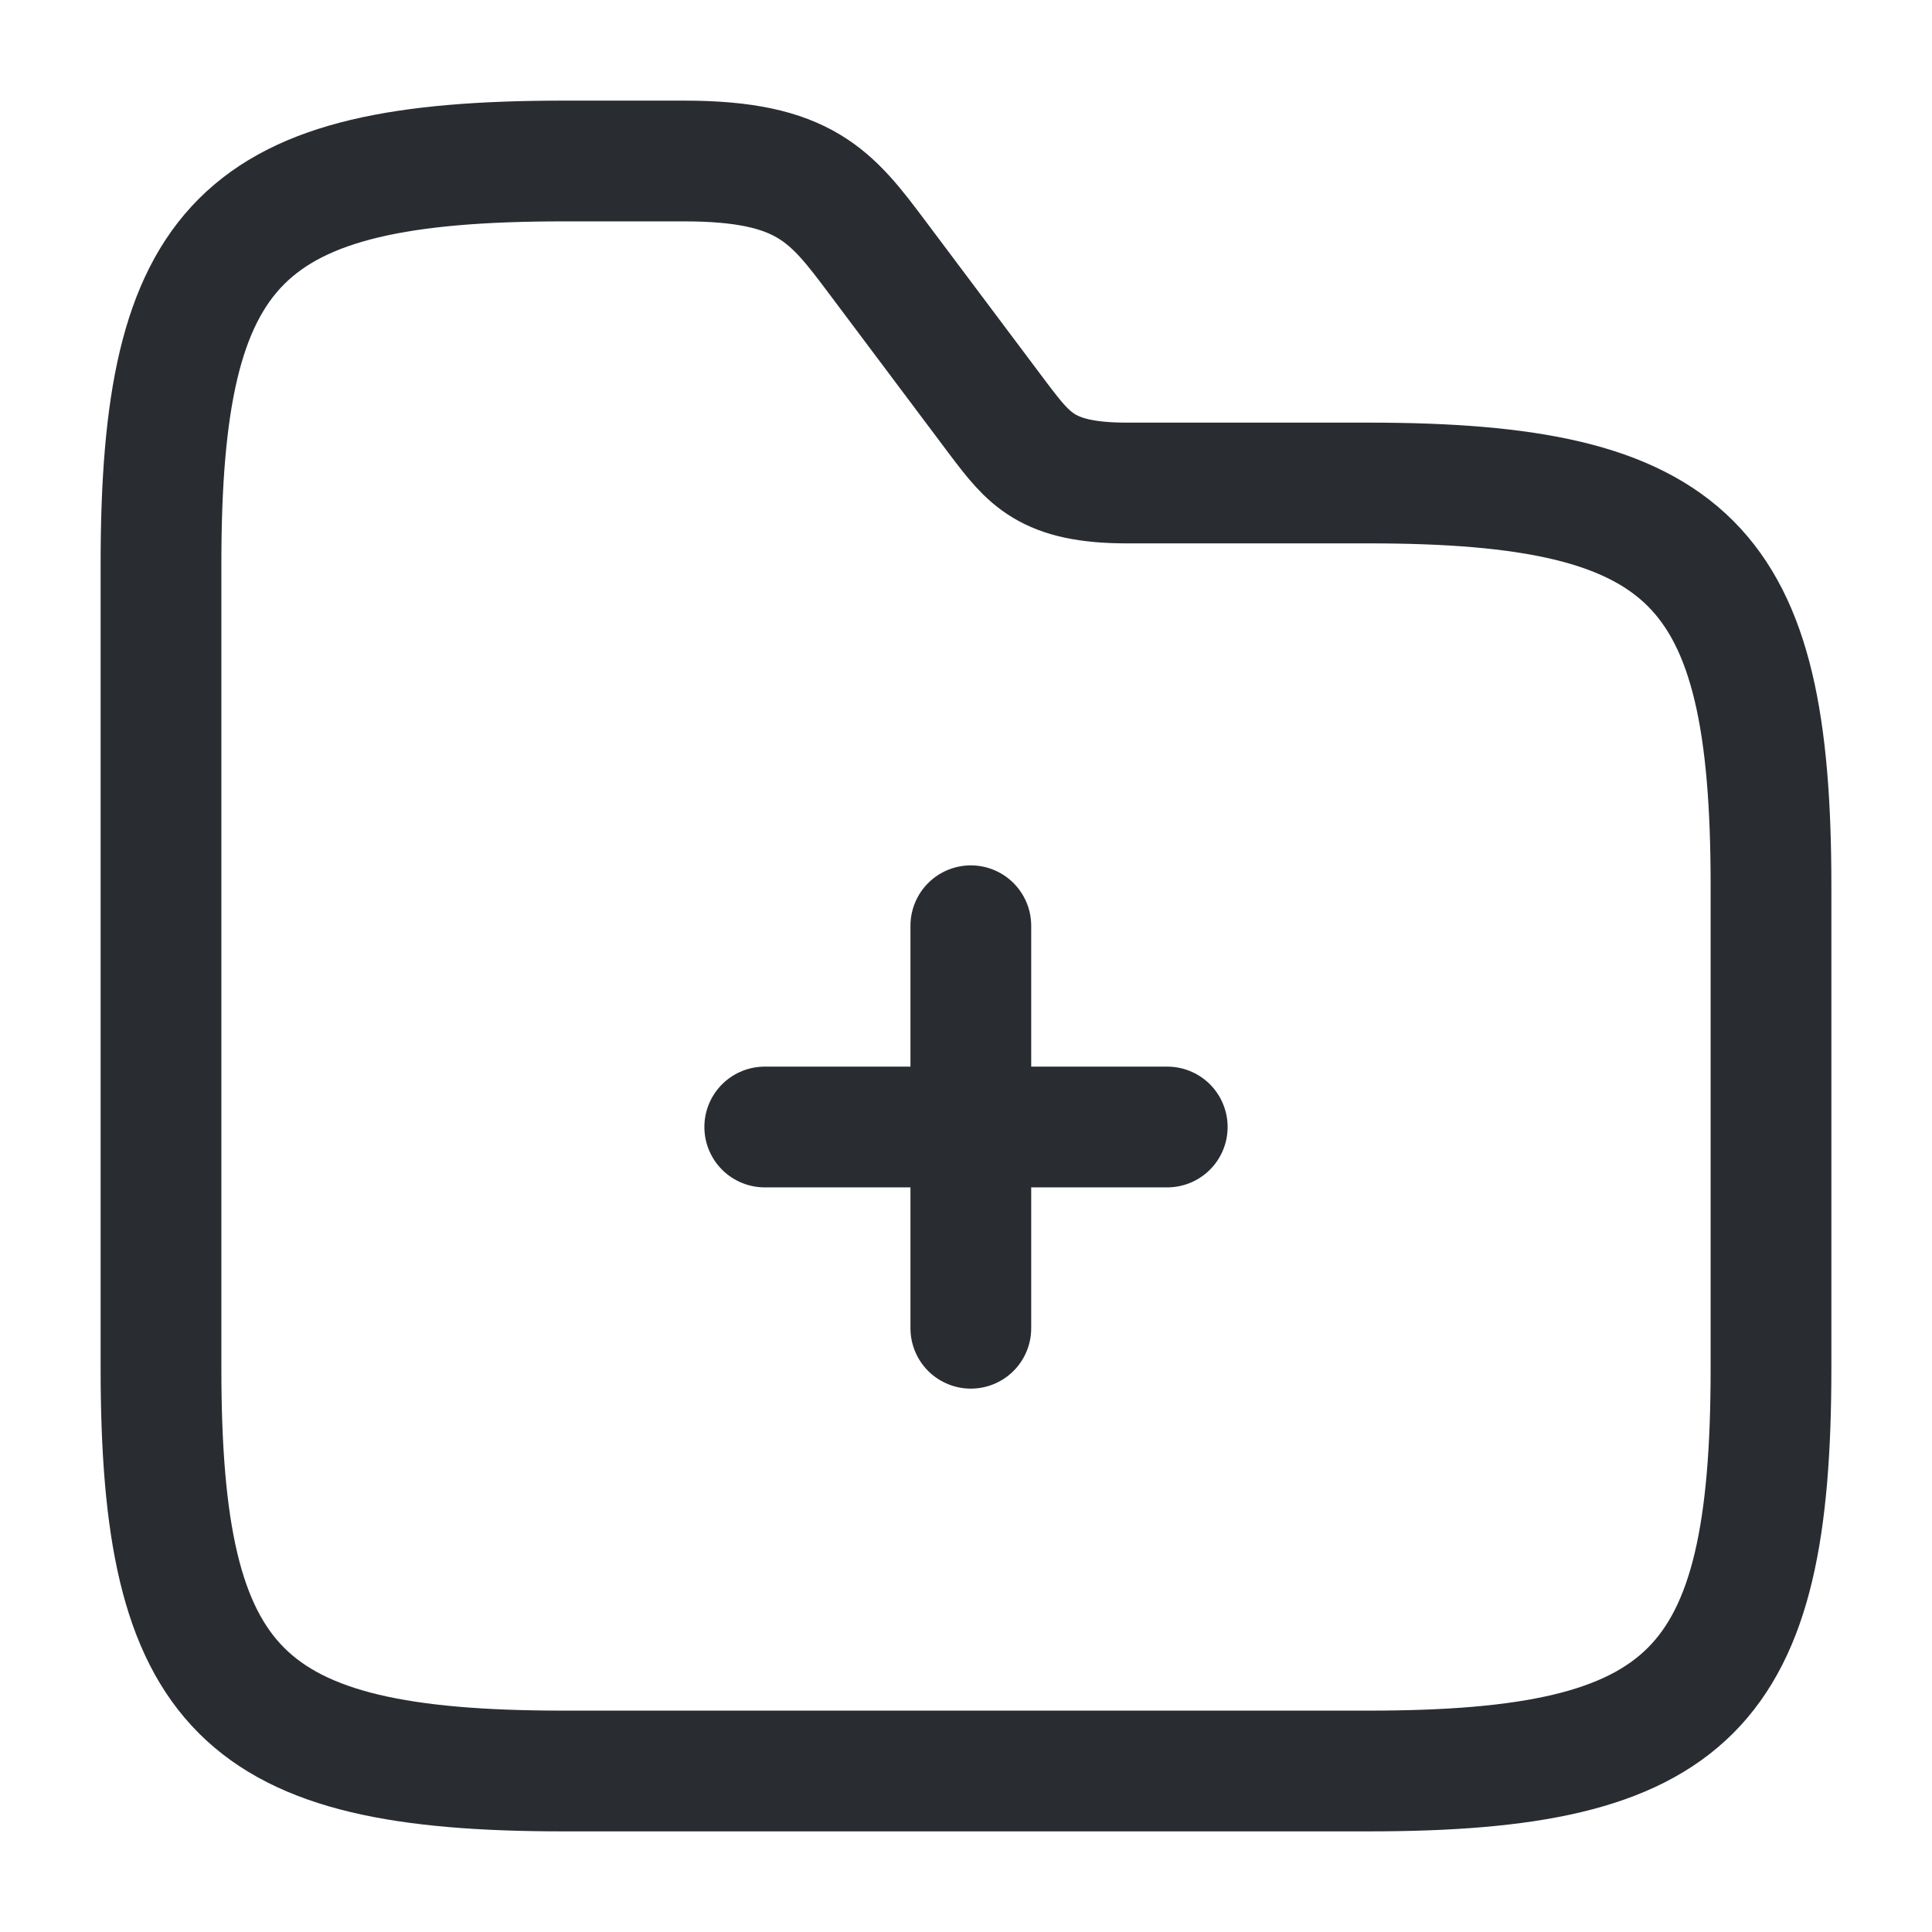
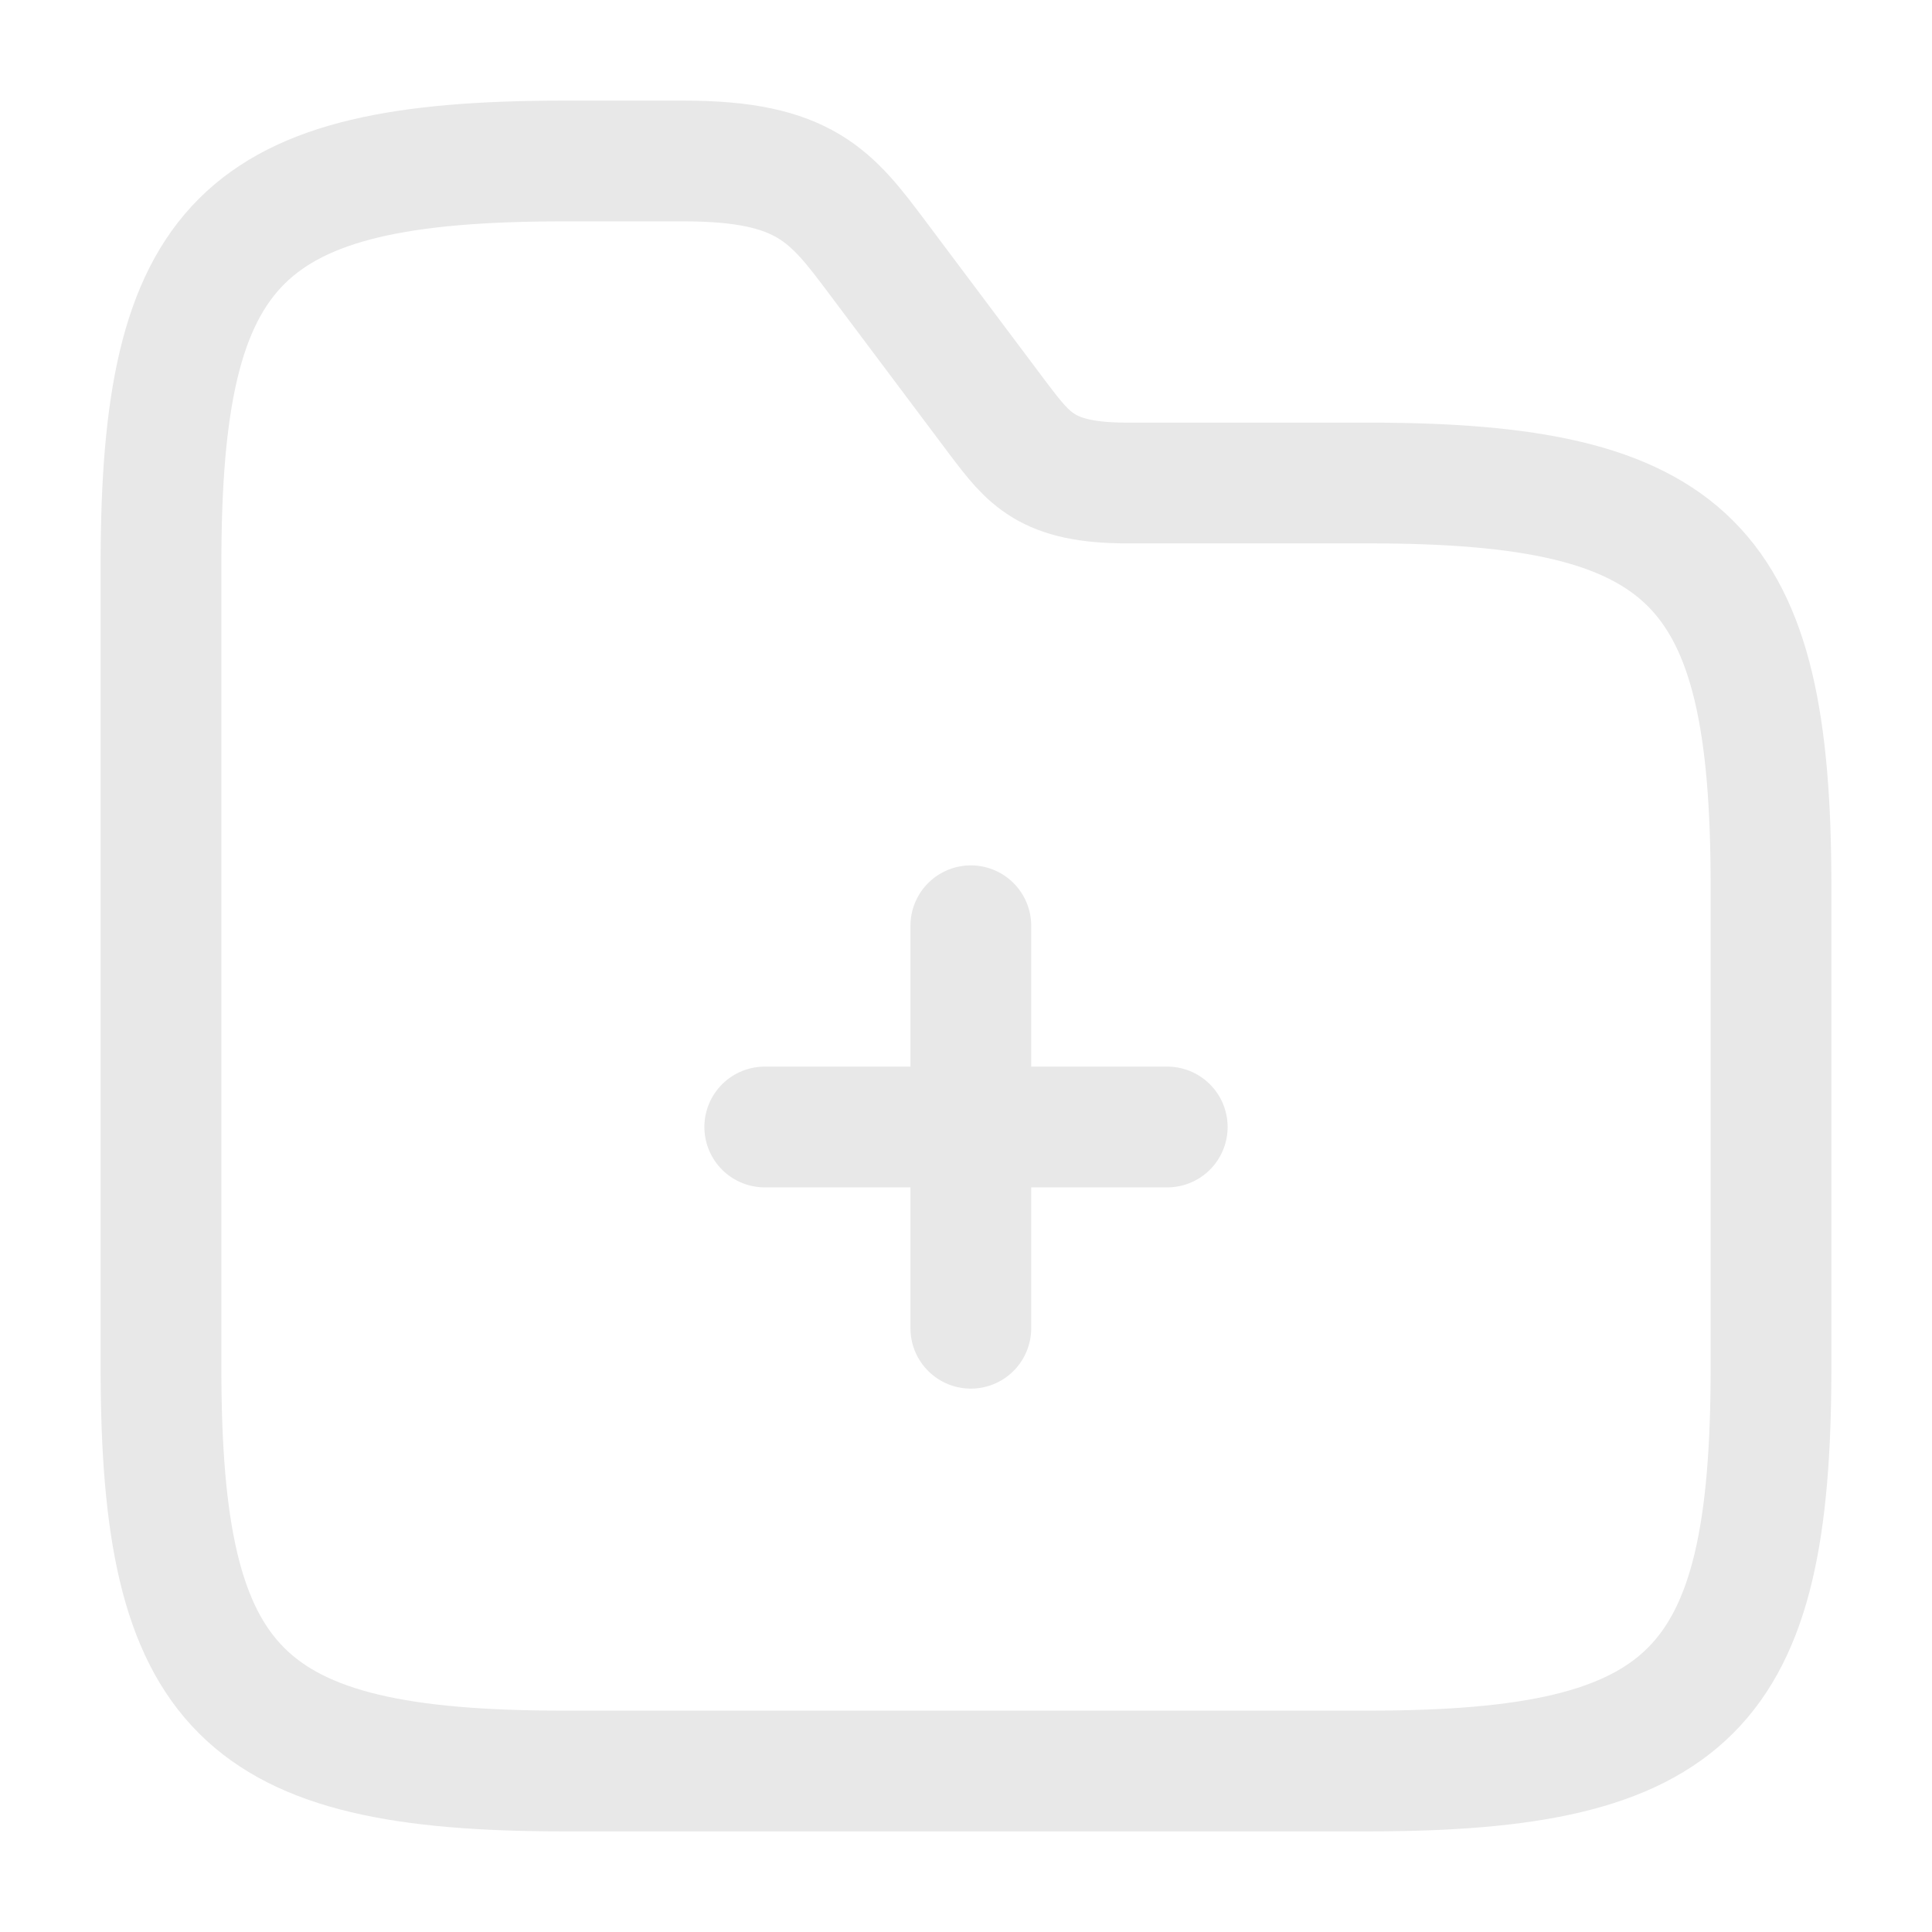
<svg xmlns="http://www.w3.org/2000/svg" width="24" height="24" viewBox="0 0 24 24" fill="none">
-   <path d="M12.06 16.5V11.5" stroke="#292D32" stroke-width="1.5" stroke-miterlimit="10" stroke-linecap="round" stroke-linejoin="round" />
-   <path d="M14.5 14H9.5" stroke="#292D32" stroke-width="1.5" stroke-miterlimit="10" stroke-linecap="round" stroke-linejoin="round" />
-   <path d="M22 11V17C22 21 21 22 17 22H7C3 22 2 21 2 17V7C2 3 3 2 7 2H8.5C10 2 10.33 2.44 10.9 3.2L12.4 5.2C12.78 5.7 13 6 14 6H17C21 6 22 7 22 11Z" stroke="#292D32" stroke-width="1.5" stroke-miterlimit="10" />
+   <path d="M12.06 16.5V11.5" stroke="#e8e8e8" stroke-width="1.5" stroke-miterlimit="10" stroke-linecap="round" stroke-linejoin="round" />
+   <path d="M14.5 14H9.5" stroke="#e8e8e8" stroke-width="1.5" stroke-miterlimit="10" stroke-linecap="round" stroke-linejoin="round" />
+   <path d="M22 11V17C22 21 21 22 17 22H7C3 22 2 21 2 17V7C2 3 3 2 7 2H8.5C10 2 10.33 2.44 10.9 3.2L12.4 5.2C12.78 5.7 13 6 14 6H17C21 6 22 7 22 11Z" stroke="#e8e8e8" stroke-width="1.5" stroke-miterlimit="10" />
</svg>
